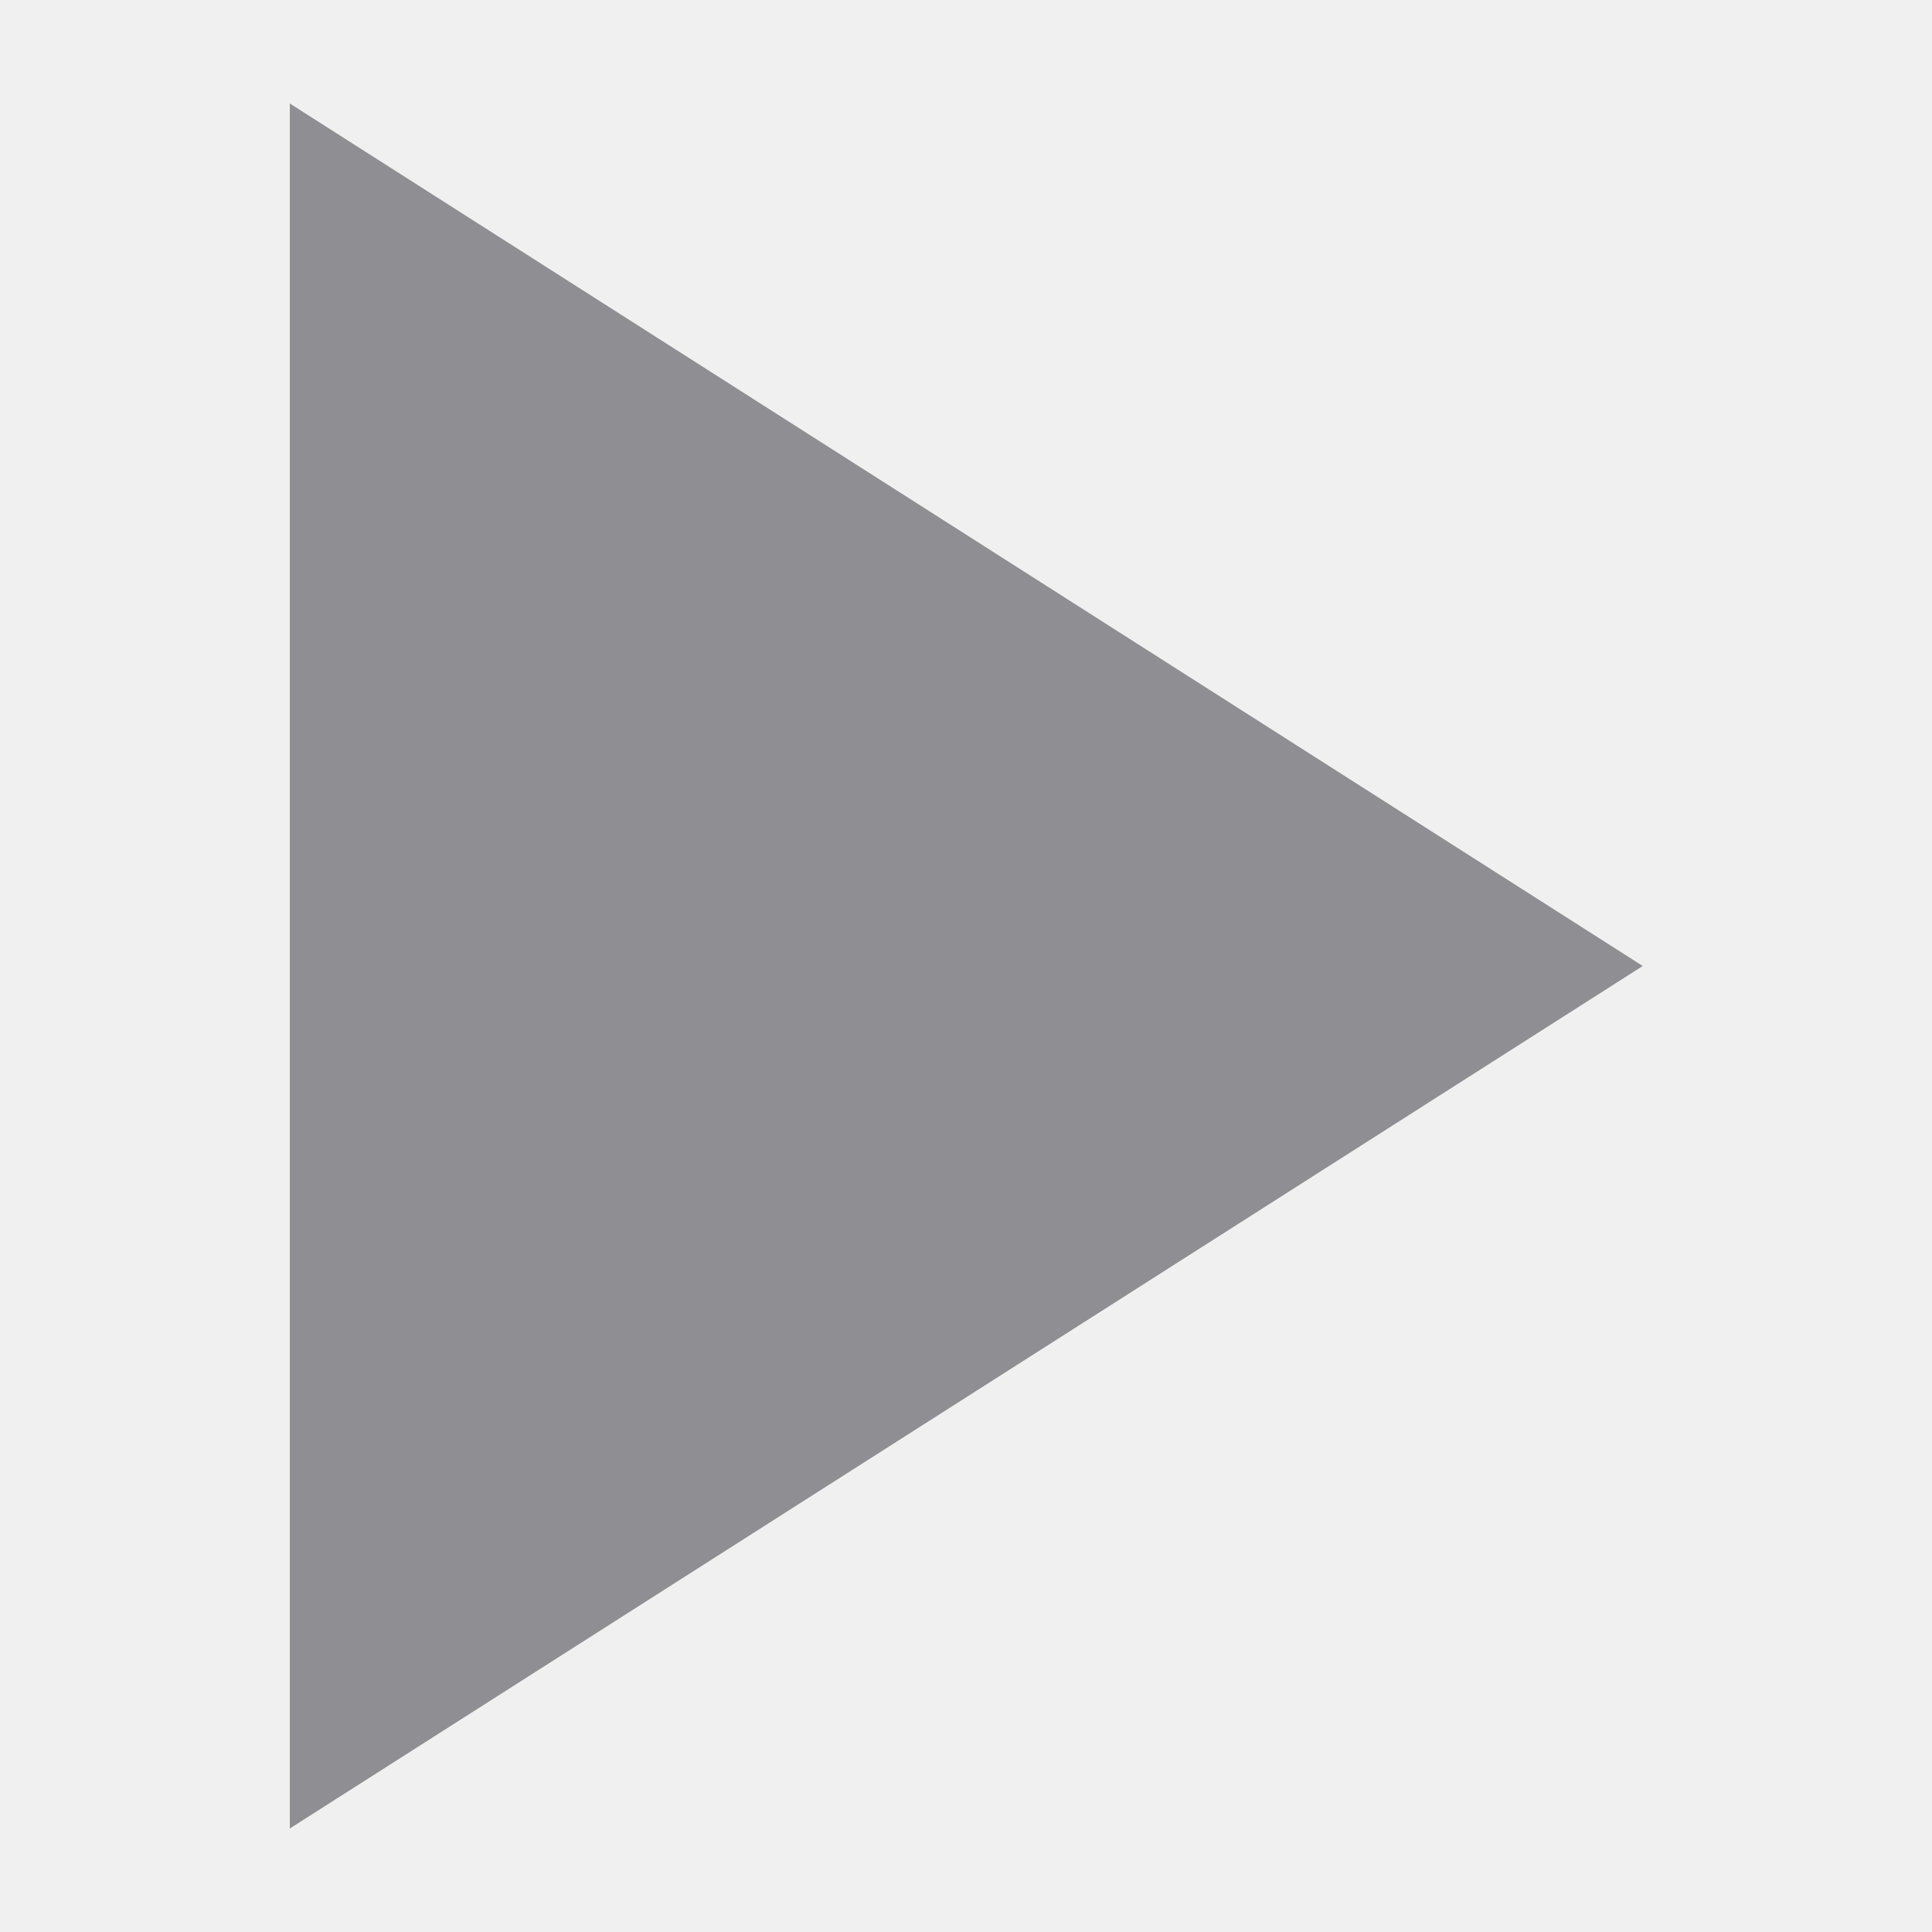
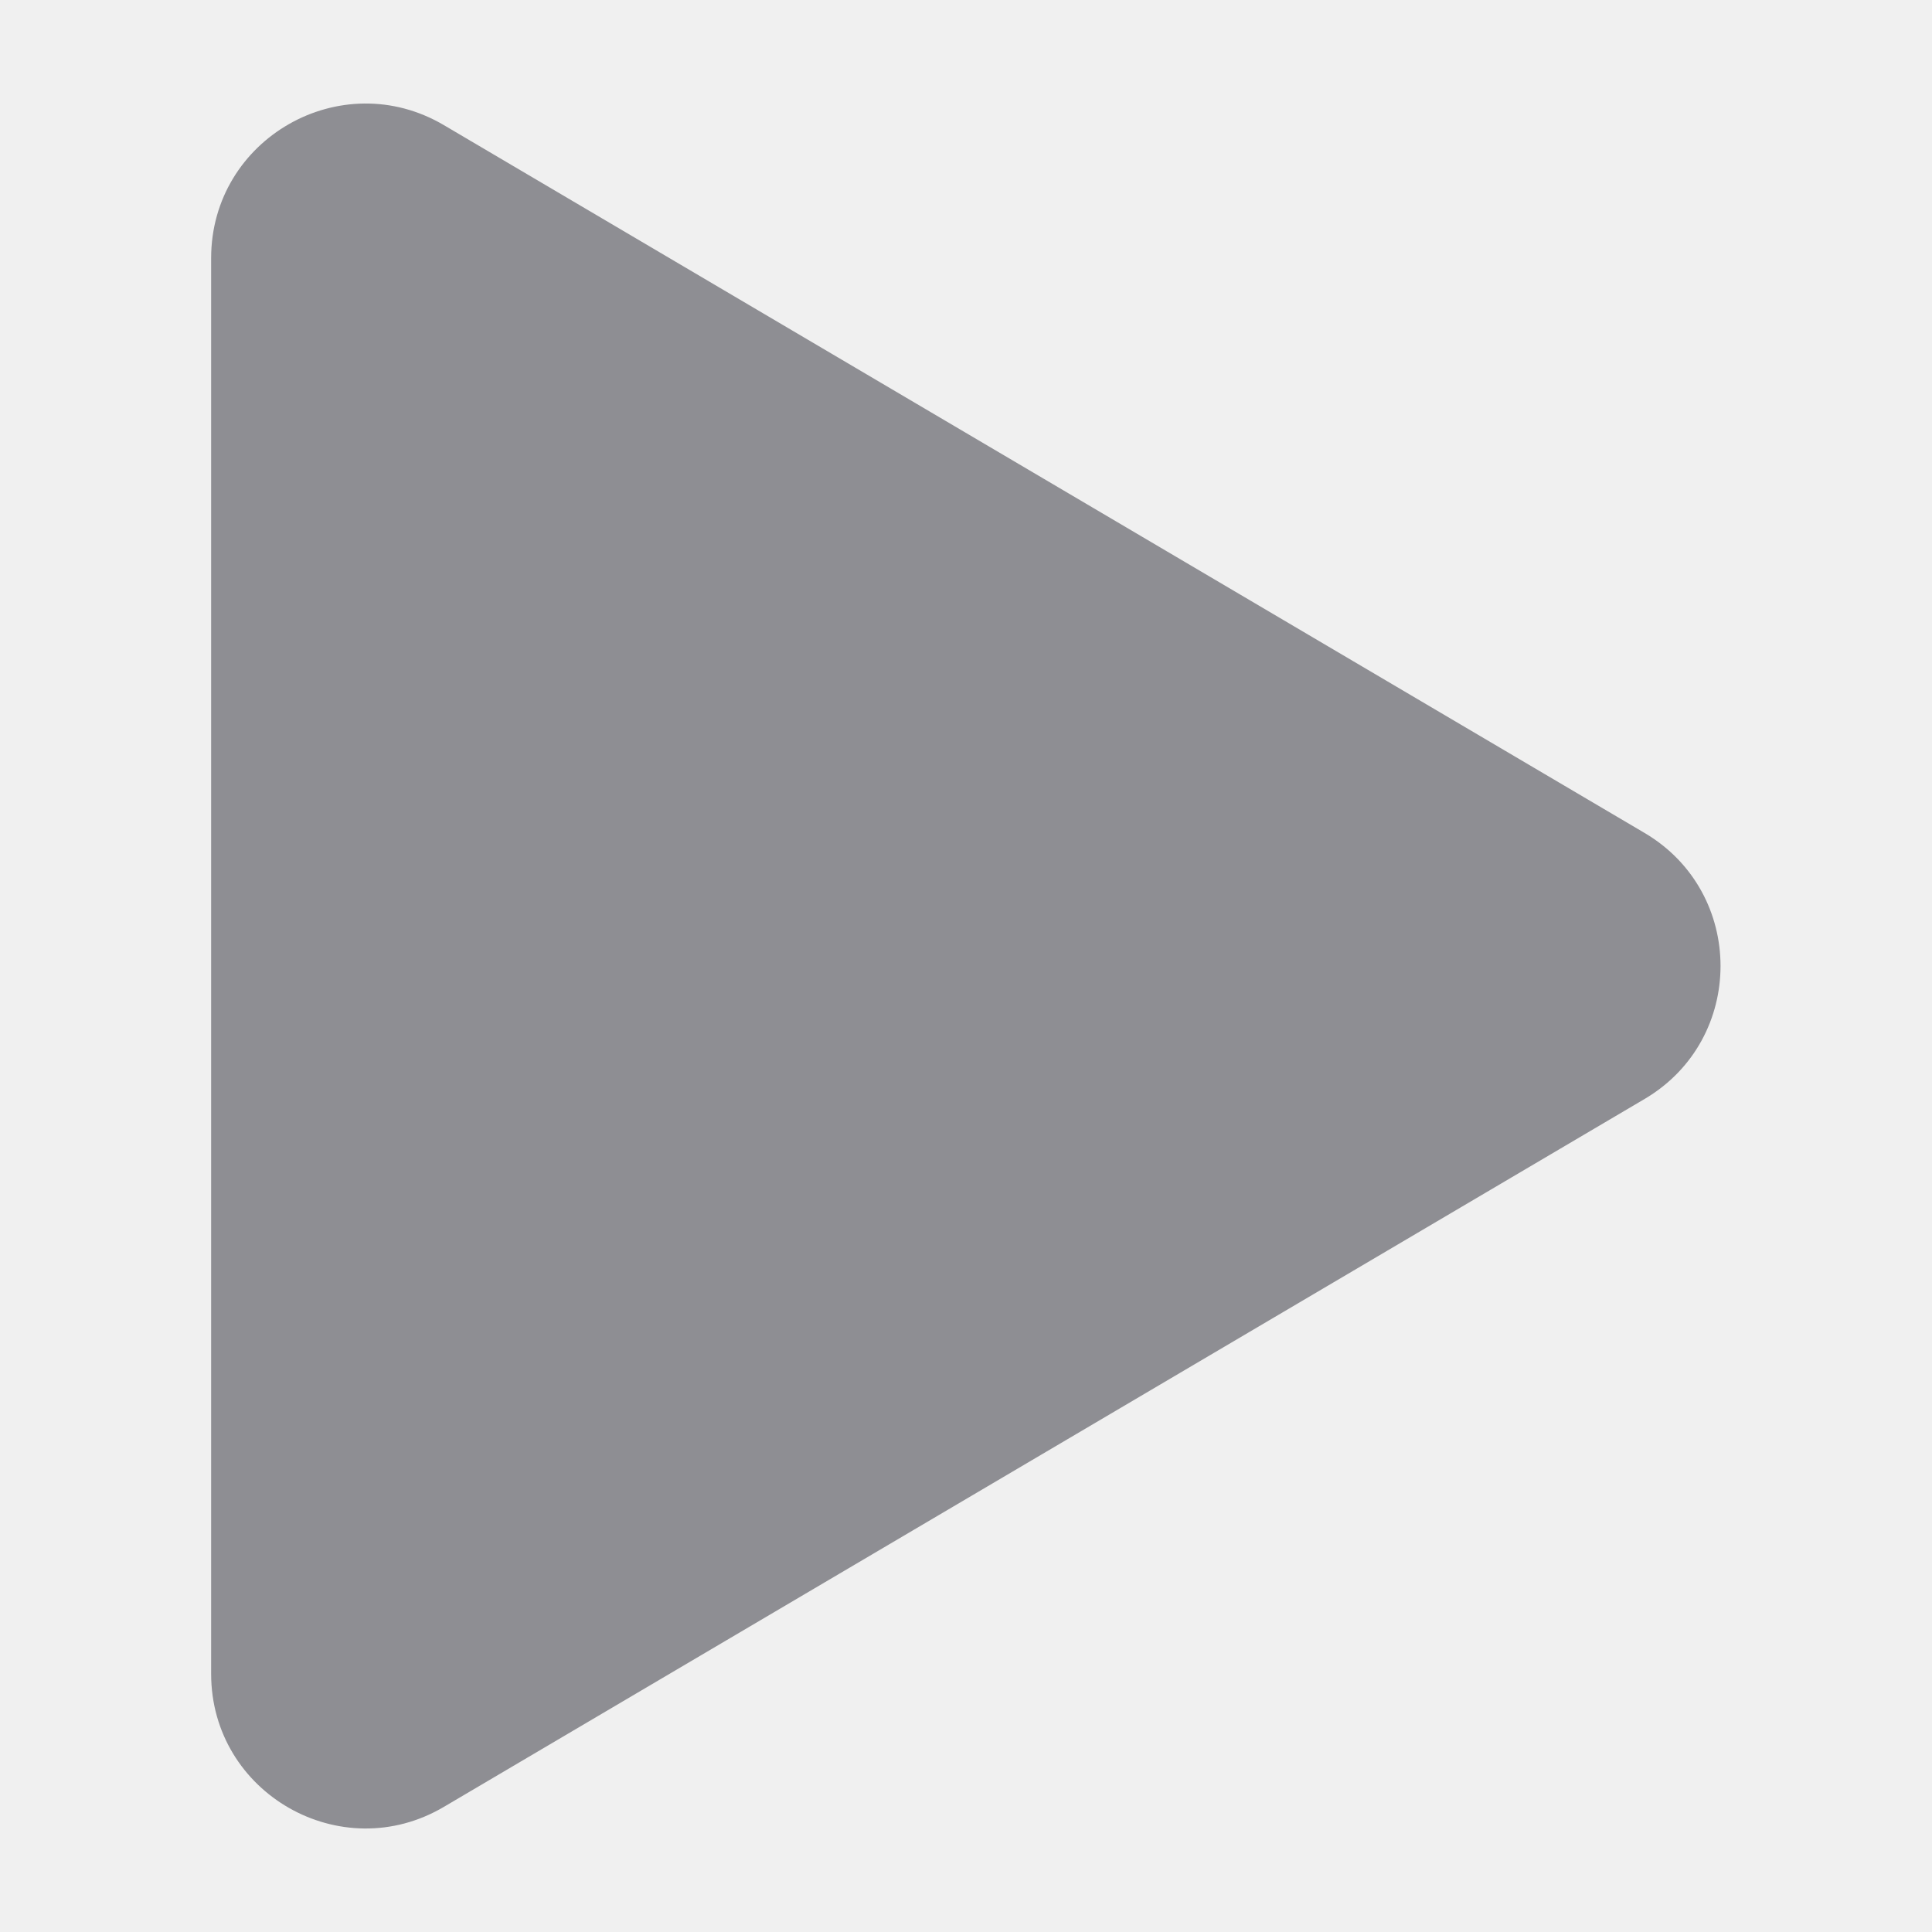
<svg xmlns="http://www.w3.org/2000/svg" xmlns:xlink="http://www.w3.org/1999/xlink" height="28" viewBox="0 0 28 28" width="28">
  <defs>
-     <path id="a" d="m4.2 1.5v25l19.608-12.5z" />
+     <path id="a" d="m6.434 1.814 17.401 10.258c1.467.866 1.467 2.99 0 3.855l-17.401 10.259c-1.491.881-3.374-.197-3.374-1.927v-20.518c0-1.731 1.883-2.807 3.374-1.927" />
    <mask id="b" fill="#fff">
      <use fill="none" xlink:href="#a" />
    </mask>
  </defs>
  <g fill="#8e8e93" fill-rule="evenodd">
-     <use fill-rule="nonzero" xlink:href="#a" />
+     <use xlink:href="#a" />
    <g mask="url(#b)">
      <path d="m0 0h28v28h-28z" />
    </g>
  </g>
</svg>
